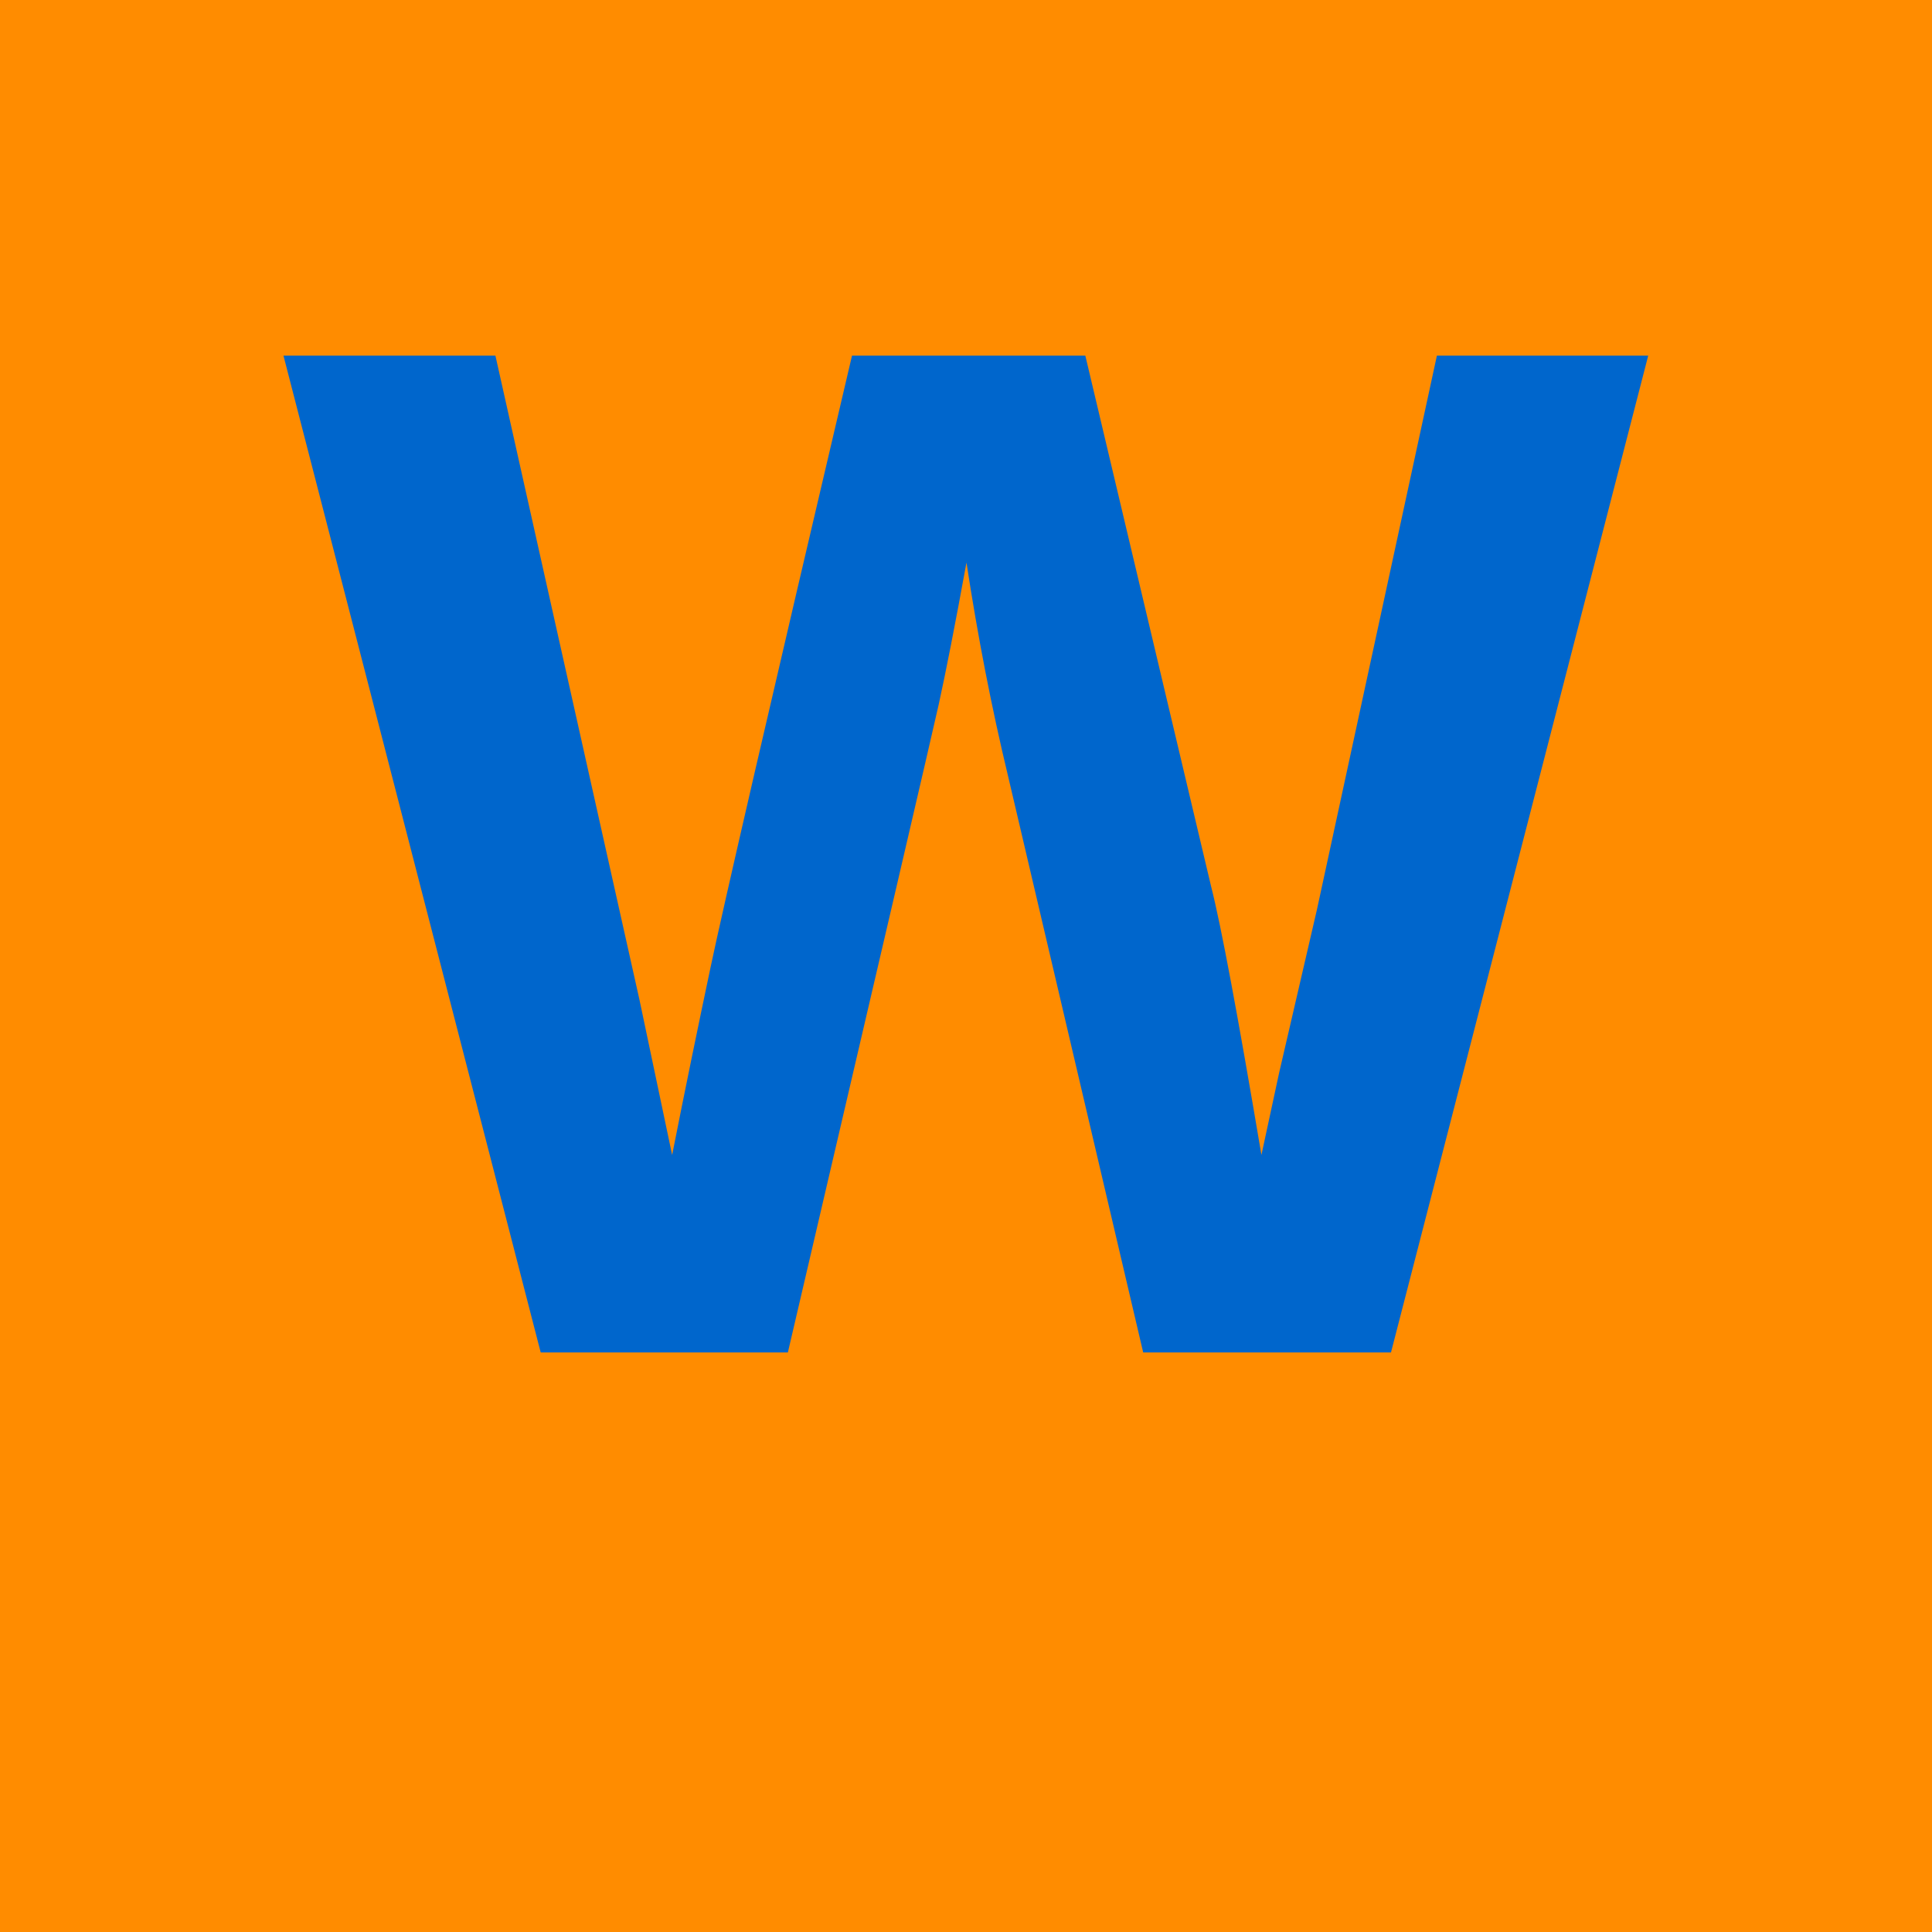
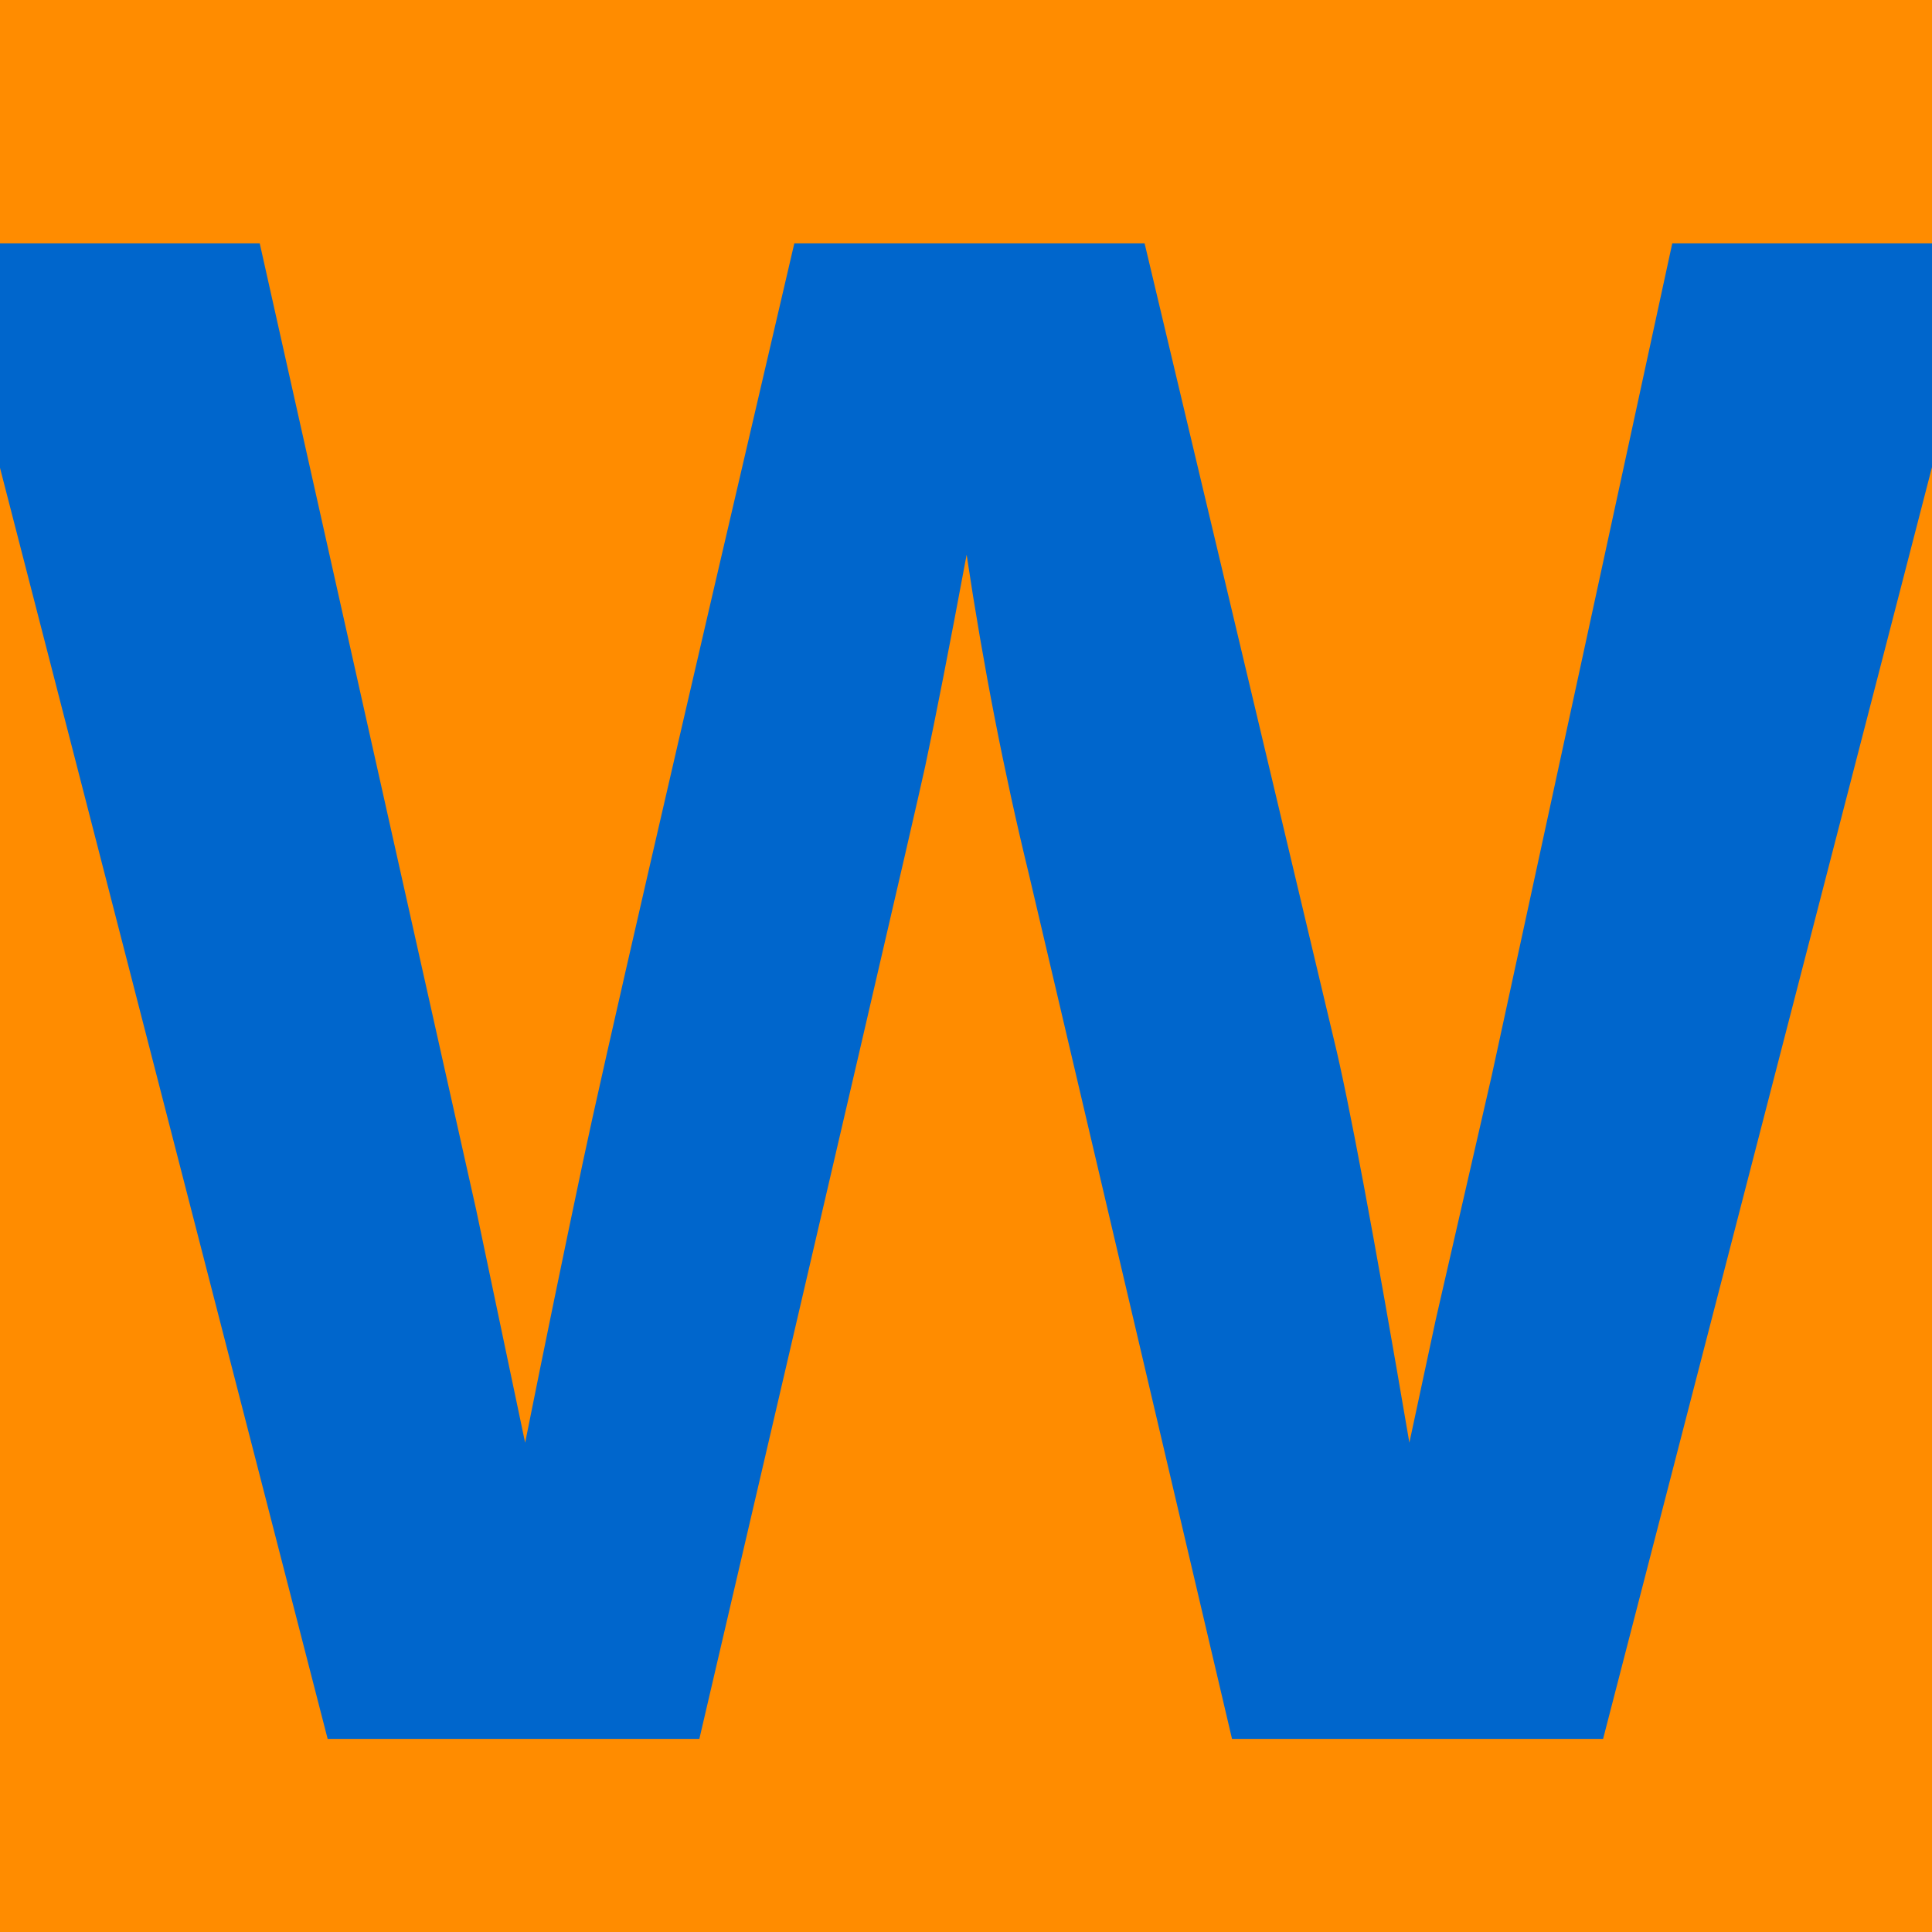
<svg xmlns="http://www.w3.org/2000/svg" width="48" height="48">
  <rect width="48" height="48" fill="#FF8C00" />
-   <text x="50%" y="70%" font-family="Arial, sans-serif" font-size="36" font-weight="bold" fill="#0066CC" text-anchor="middle" dominant-baseline="auto">W</text>
+   <text x="50%" y="90%" font-family="Arial, sans-serif" font-size="54" font-weight="bold" fill="#0066CC" text-anchor="middle" dominant-baseline="auto">W</text>
</svg>
